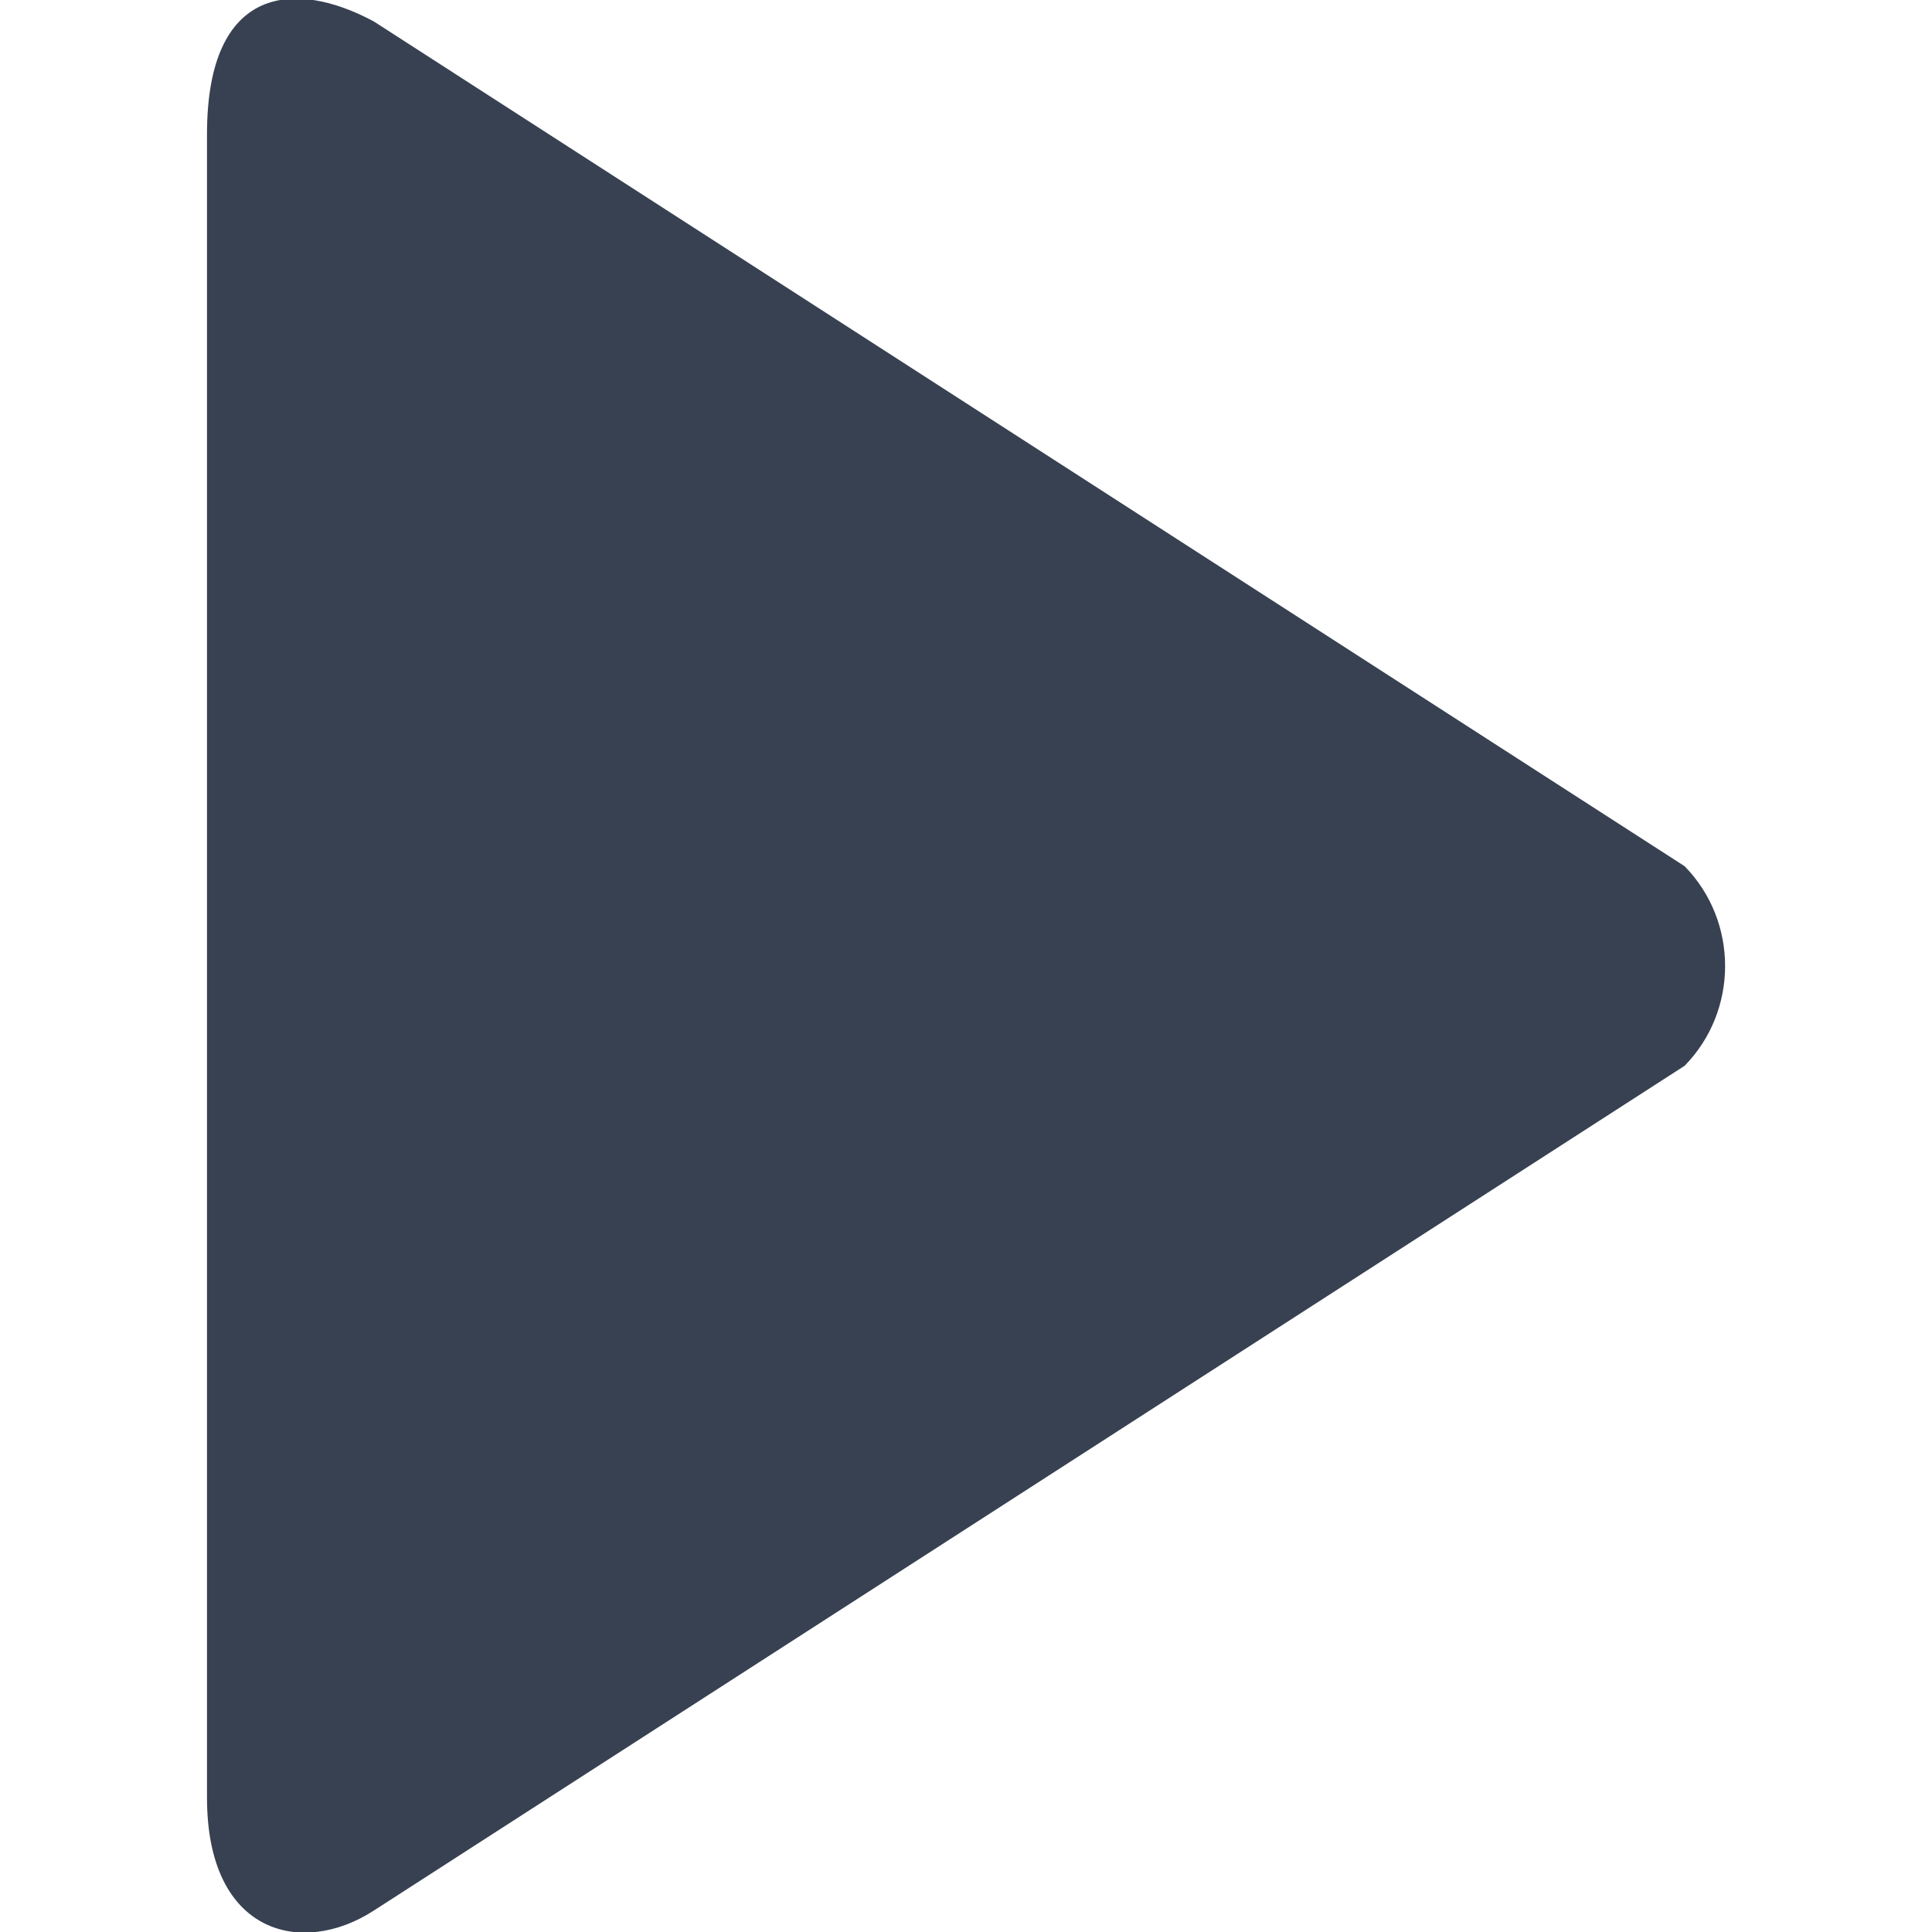
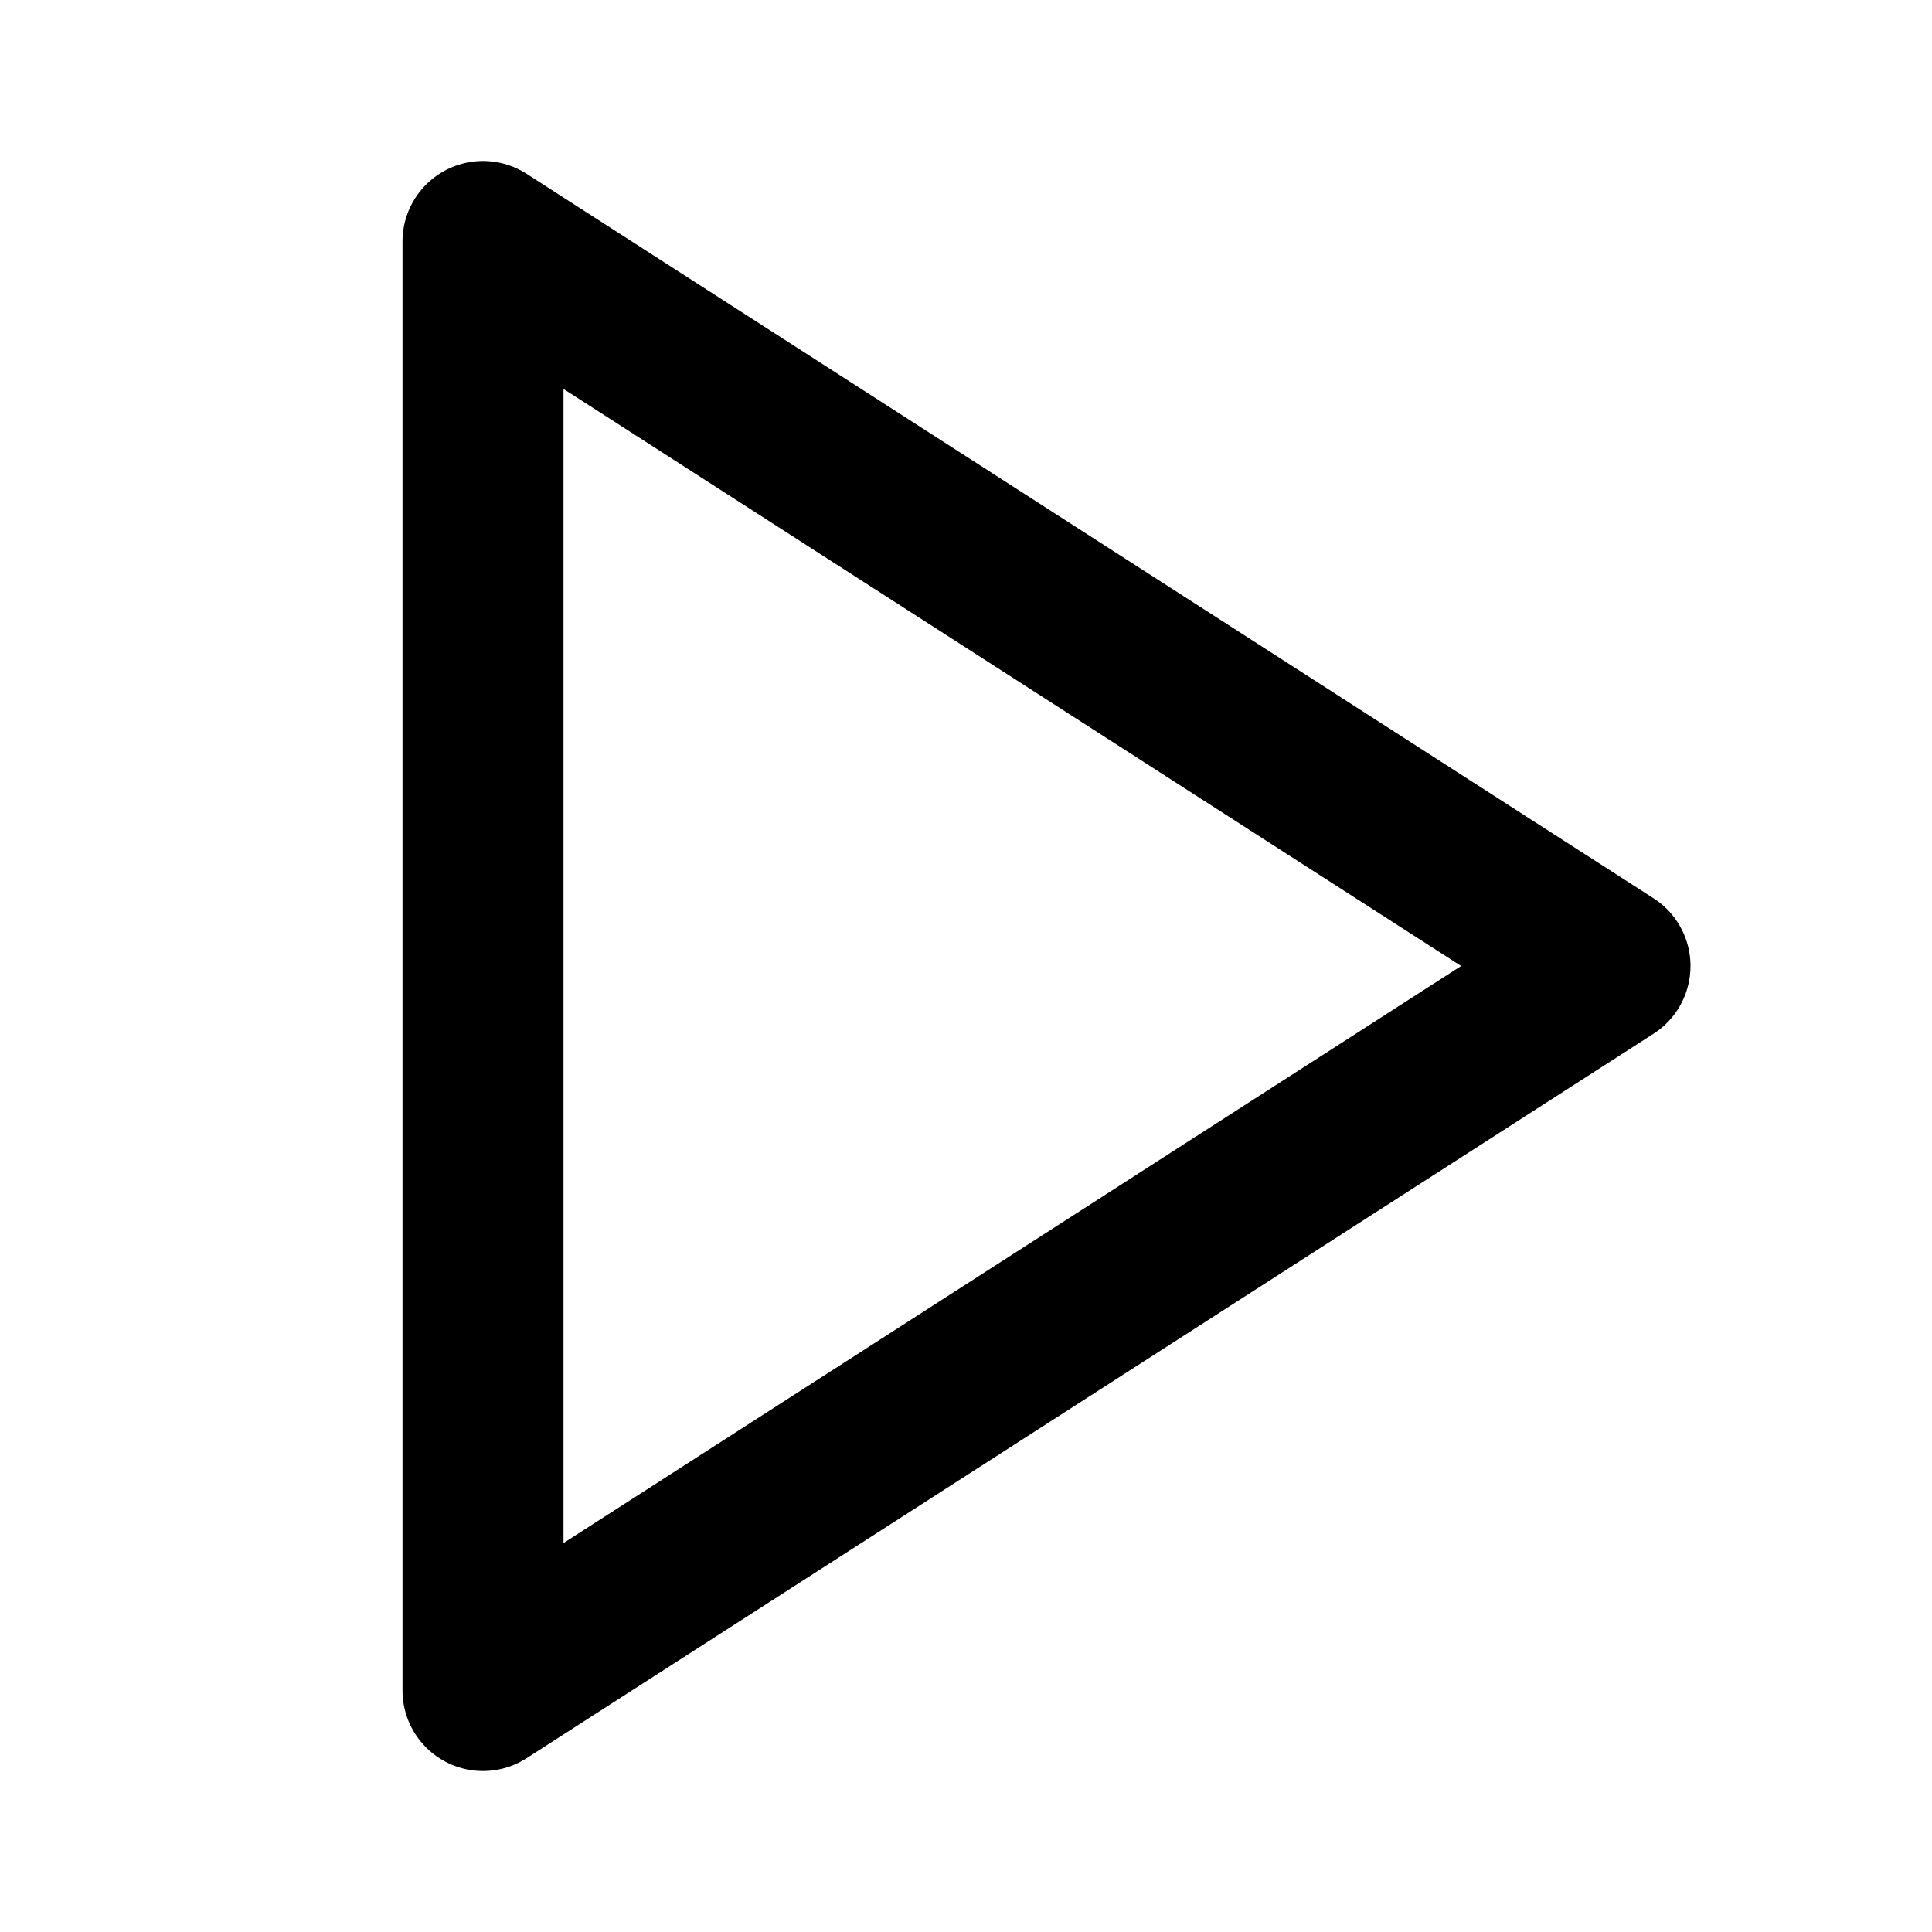
- <svg xmlns="http://www.w3.org/2000/svg" width="800px" height="800px" viewBox="-3 0 28 28" version="1.1">
-   <defs>
- 
- </defs>
-   <g id="Page-1" stroke="none" stroke-width="1" fill="none" fill-rule="evenodd">
-     <g id="Icon-Set-Filled" transform="translate(-419, -571)" fill="rgb(55 65 81)">
-       <path d="M440.415,583.554 L421.418,571.311 C420.291,570.704 419,570.767 419,572.946 L419,597.054 C419,599.046 420.385,599.36 421.418,598.689 L440.415,586.446 C441.197,585.647 441.197,584.353 440.415,583.554" id="play">
- 
- </path>
-     </g>
-   </g>
+ <svg xmlns="http://www.w3.org/2000/svg" width="24" height="24" viewBox="0 0 24 24" fill="none" stroke="currentColor" stroke-width="2" stroke-linecap="round" stroke-linejoin="round" class="lucide lucide-play">
+   <polygon points="6 3 20 12 6 21 6 3" />
</svg>
